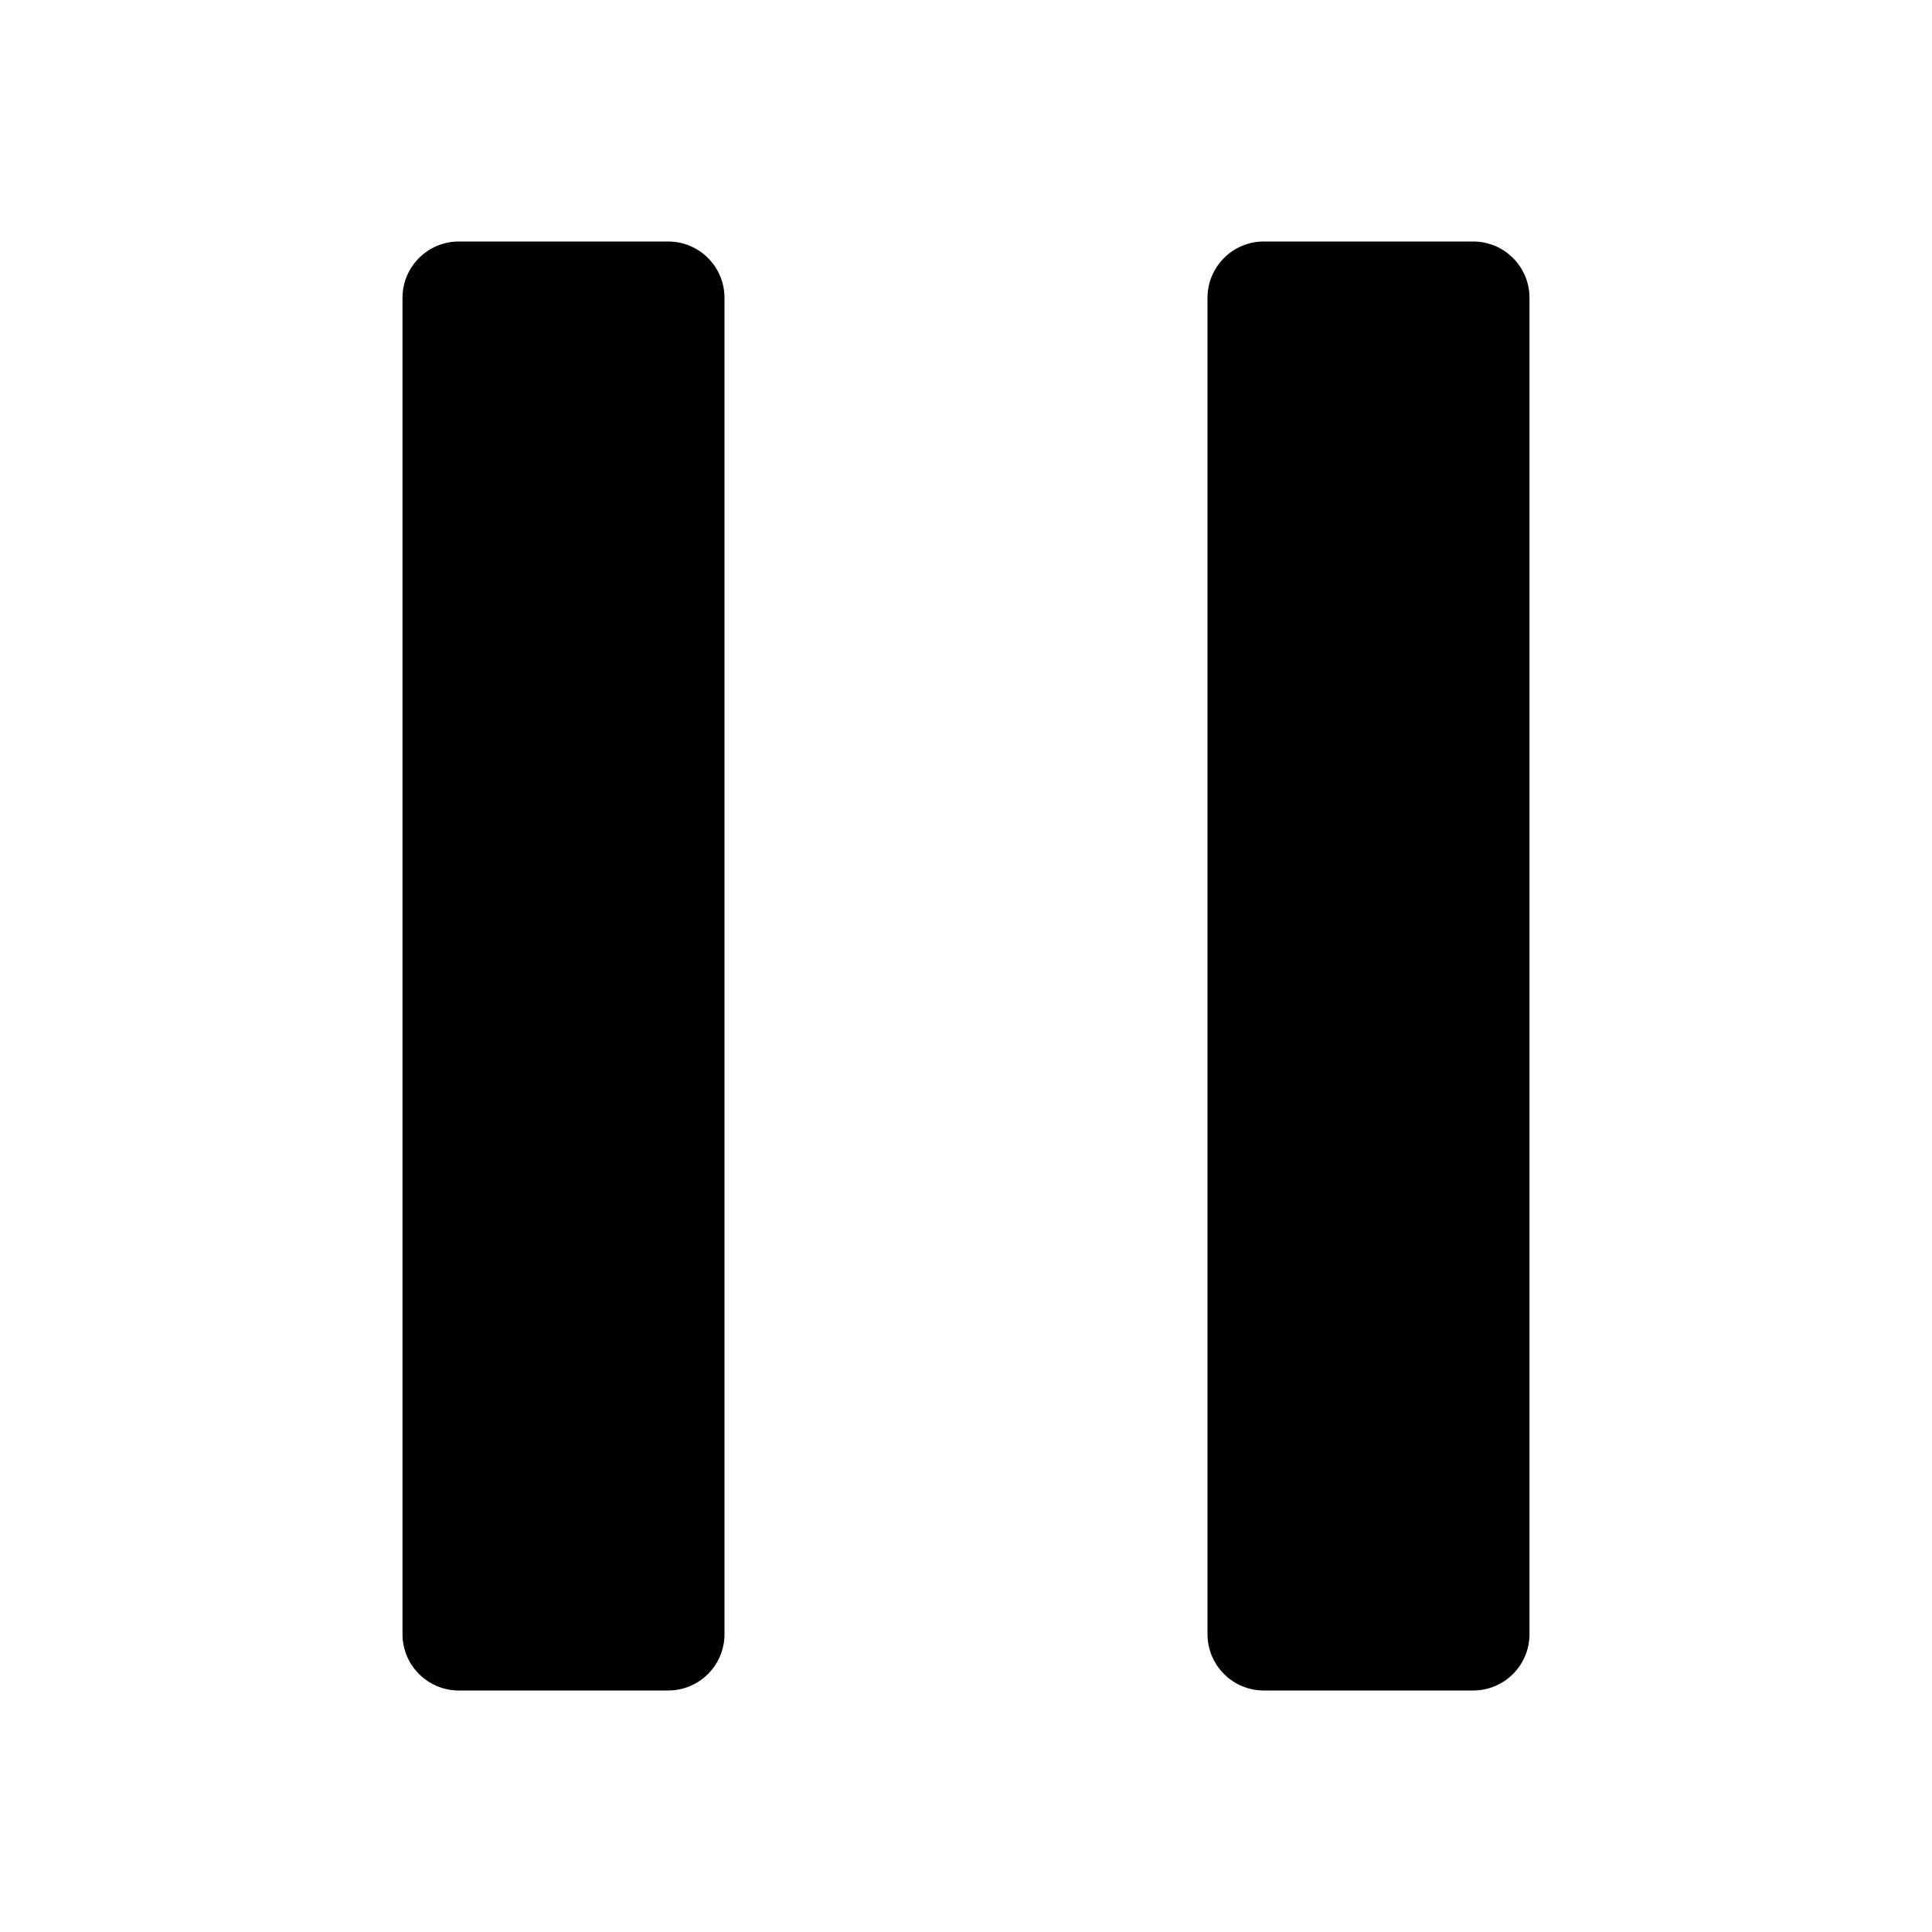
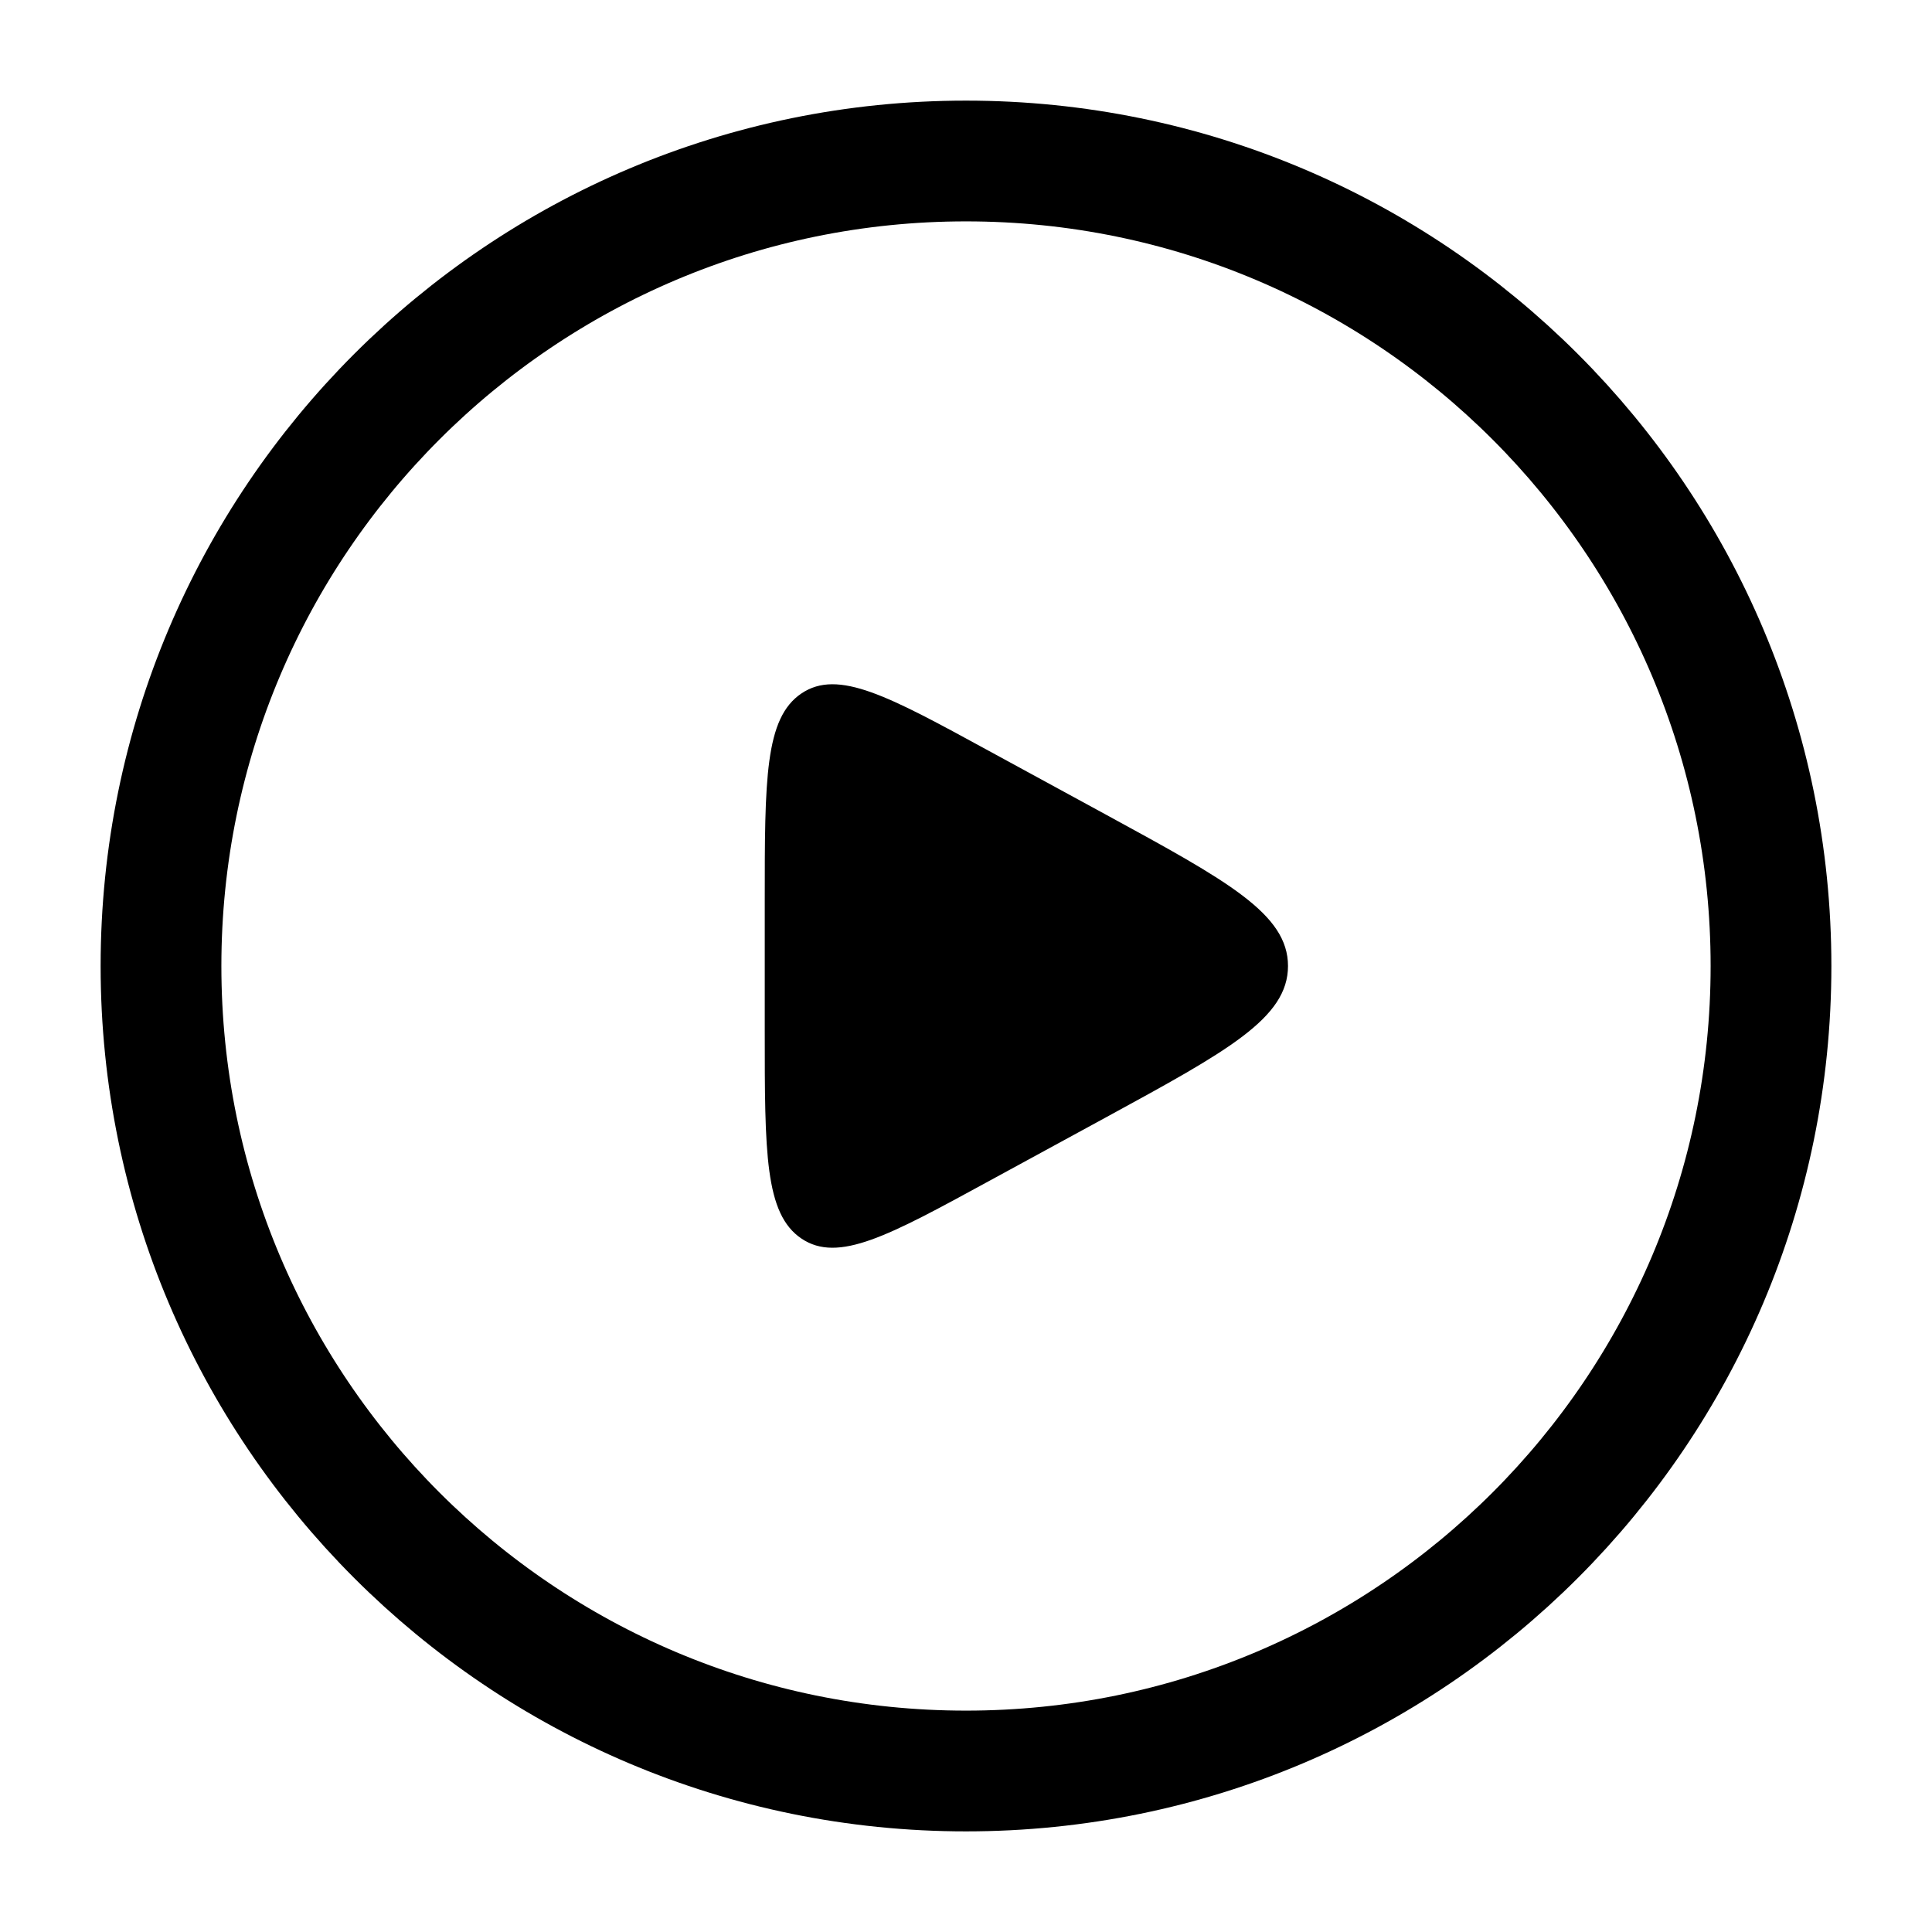
- <svg xmlns="http://www.w3.org/2000/svg" data-encore-id="icon" role="img" aria-hidden="true" viewBox="0 0 24 24" class="Svg-sc-ytk21e-0 bneLcE">
-   <path d="M5.7 3a.7.7 0 0 0-.7.7v16.6a.7.7 0 0 0 .7.7h2.6a.7.7 0 0 0 .7-.7V3.7a.7.7 0 0 0-.7-.7H5.7zm10 0a.7.7 0 0 0-.7.7v16.6a.7.7 0 0 0 .7.7h2.6a.7.7 0 0 0 .7-.7V3.7a.7.7 0 0 0-.7-.7h-2.6z" />
+ <svg xmlns="http://www.w3.org/2000/svg" viewBox="0 0 24 24" width="28" height="28" color="#000000" fill="none">
+   <circle cx="12" cy="12" r="10" stroke="currentColor" stroke-width="1.5" />
+   <path d="M9.5 11.2V12.8C9.5 14.319 9.5 15.079 9.956 15.386C10.412 15.693 11.035 15.354 12.281 14.674L13.75 13.874C15.25 13.056 16 12.647 16 12C16 11.353 15.25 10.944 13.75 10.126L12.281 9.326C11.035 8.646 10.412 8.307 9.956 8.614C9.5 8.921 9.5 9.681 9.5 11.2Z" fill="currentColor" />
</svg>
